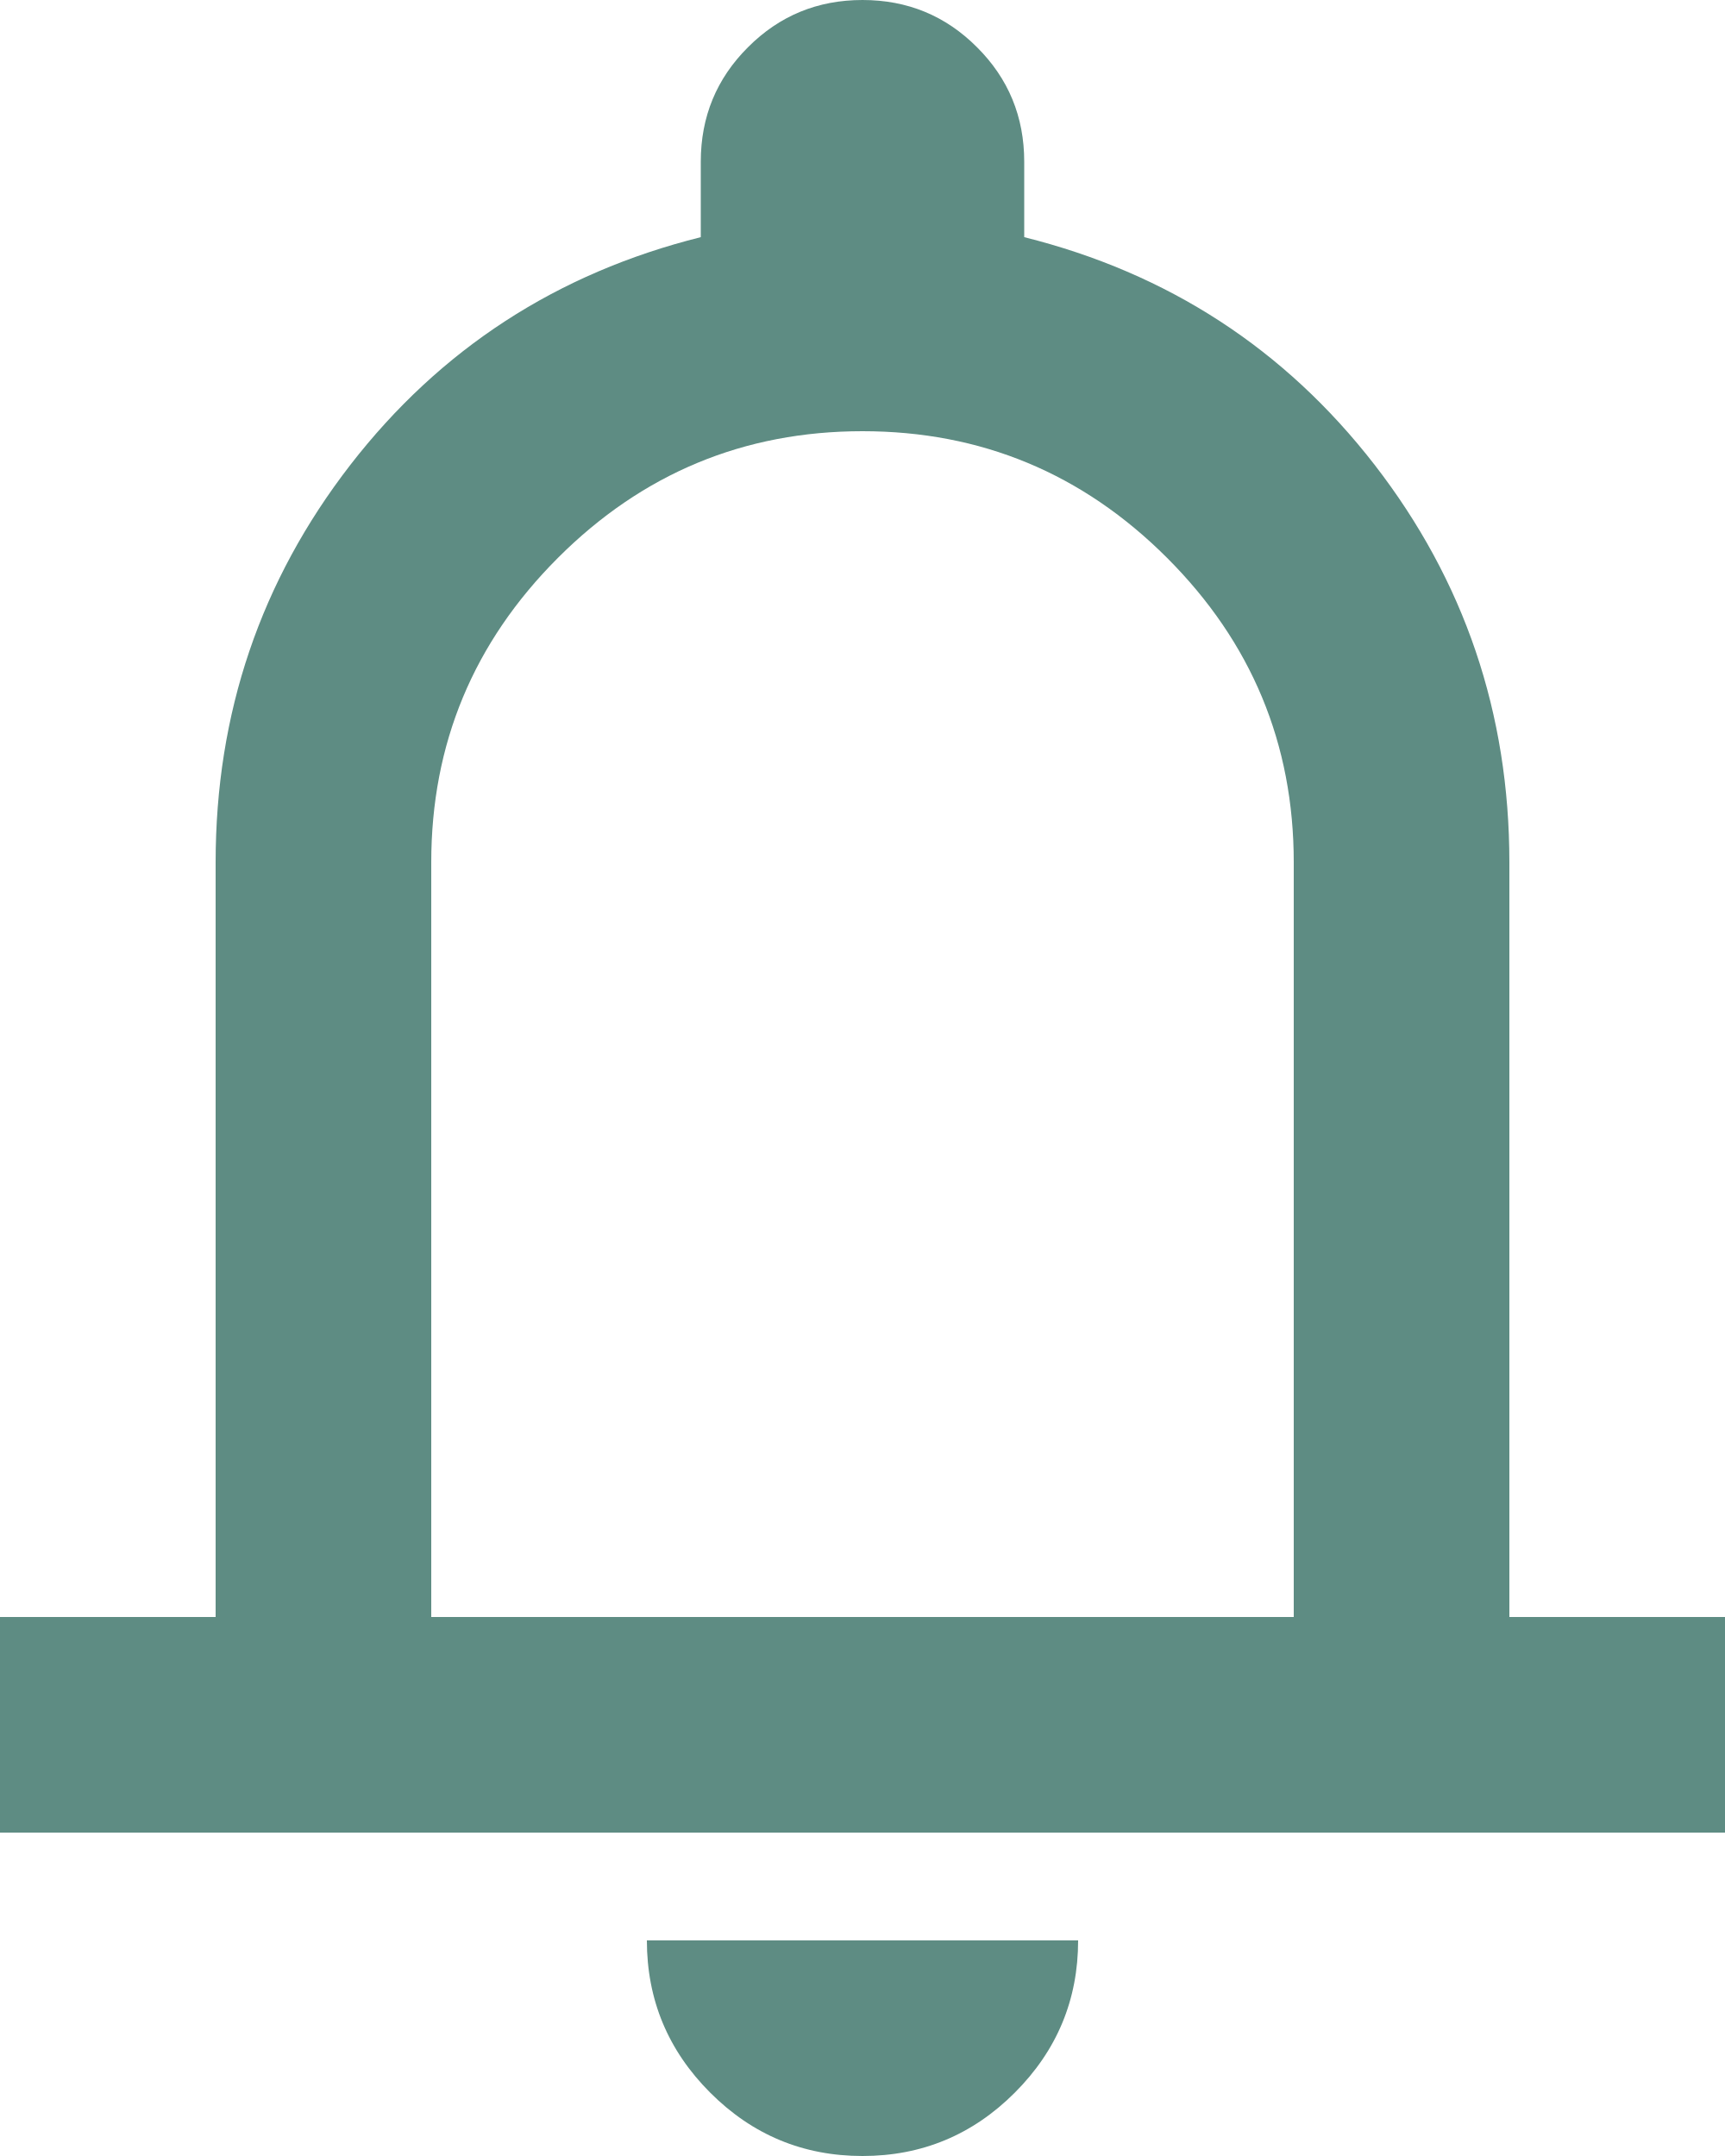
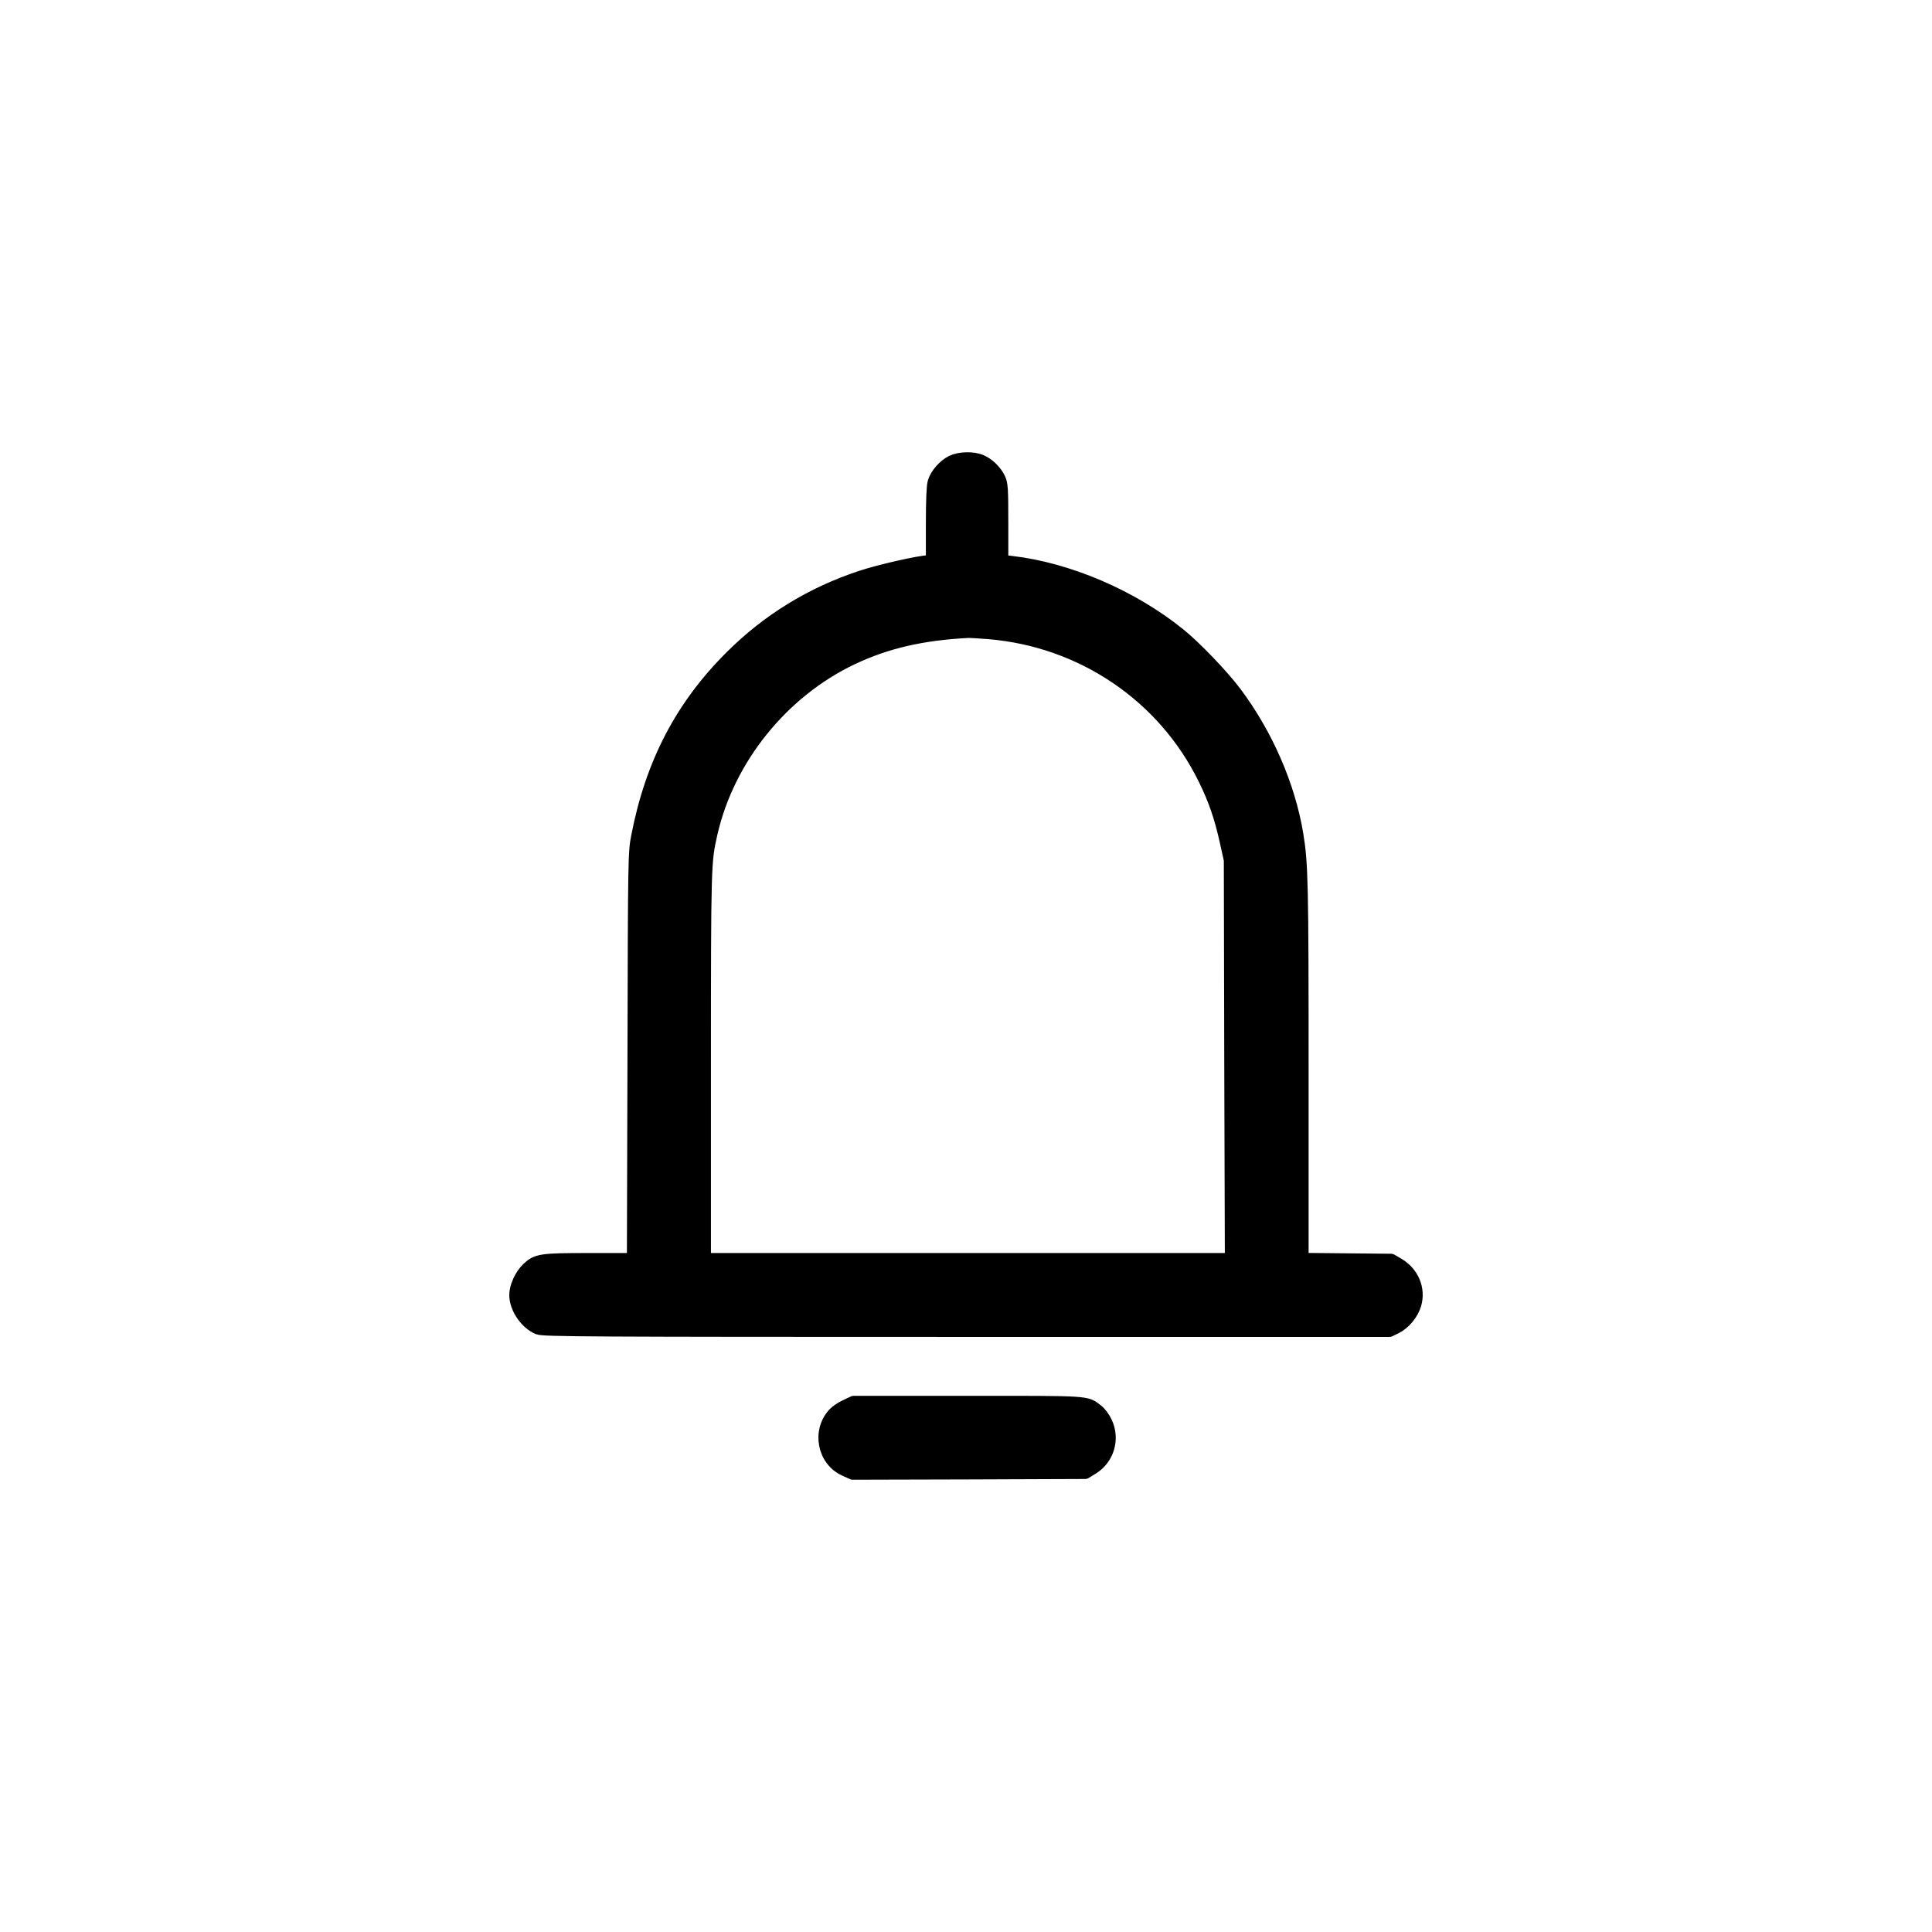
- <svg xmlns="http://www.w3.org/2000/svg" width="16" height="20" viewBox="0 0 16 20" fill="none">
-   <path d="M0 17V15H2V8C2 6.617 2.417 5.388 3.25 4.312C4.083 3.237 5.167 2.533 6.5 2.2V1.5C6.5 1.083 6.646 0.729 6.938 0.438C7.229 0.146 7.583 0 8 0C8.417 0 8.771 0.146 9.062 0.438C9.354 0.729 9.5 1.083 9.5 1.5V2.2C10.833 2.533 11.917 3.237 12.75 4.312C13.583 5.388 14 6.617 14 8V15H16V17H0V17M8 9.5V9.5V9.5V9.5V9.5V9.5V9.5V9.5V9.5M8 20C7.45 20 6.979 19.804 6.588 19.413C6.196 19.021 6 18.55 6 18H10C10 18.55 9.804 19.021 9.412 19.413C9.021 19.804 8.55 20 8 20V20M4 15H12V8C12 6.9 11.608 5.958 10.825 5.175C10.042 4.392 9.1 4 8 4C6.9 4 5.958 4.392 5.175 5.175C4.392 5.958 4 6.9 4 8V15V15" fill="#5E8C83" />
+ <svg xmlns="http://www.w3.org/2000/svg" version="1.0" width="800" height="800" viewBox="0 0 800 800" preserveAspectRatio="xMidYMid meet">
+   <g transform="translate(163.0262,653.257) scale(0.060956,-0.060956)" fill="#000000" stroke="none">
+     <path d="M3792 7579 c-52 -26 -105 -86 -120 -138 -8 -25 -12 -128 -12 -290 l0 -251 -27 0 c-63 -1 -331 -62 -461 -105 -336 -112 -628 -291 -878 -540 -337 -335 -540 -724 -636 -1220 -21 -109 -22 -128 -25 -1493 l-4 -1382 -298 0 c-331 0 -358 -4 -420 -63 -45 -43 -81 -121 -81 -177 0 -87 70 -190 152 -224 33 -14 337 -16 2910 -16 l2872 0 43 21 c57 28 110 92 129 156 30 103 -16 213 -113 270 l-48 28 -302 3 -303 3 0 1282 c0 1279 -3 1406 -36 1607 -55 330 -205 675 -418 960 -87 116 -273 310 -381 397 -322 260 -756 445 -1142 489 l-63 7 0 261 c0 233 -2 265 -19 301 -23 49 -74 99 -123 119 -54 23 -144 20 -196 -5z m251 -1159 c634 -53 1190 -429 1467 -995 69 -140 110 -260 147 -428 l27 -122 3 -1357 4 -1358 -1791 0 -1790 0 0 1313 c0 1379 1 1391 45 1584 116 508 484 964 959 1189 233 110 475 166 786 182 14 1 78 -3 143 -8z" fill="#000000" stroke="#000000" stroke-width="90" stroke-linejoin="round" paint-order="stroke fill" />
+     <path d="M3072 1165 c-29 -13 -64 -37 -78 -52 -110 -116 -73 -314 71 -379 l53 -24 789 2 790 3 49 30 c104 65 143 195 91 308 -14 30 -39 65 -59 80 -78 60 -38 57 -880 57 l-773 0 -53 -25z" fill="#000000" stroke="#000000" stroke-width="90" stroke-linejoin="round" paint-order="stroke fill" />
+   </g>
</svg>
